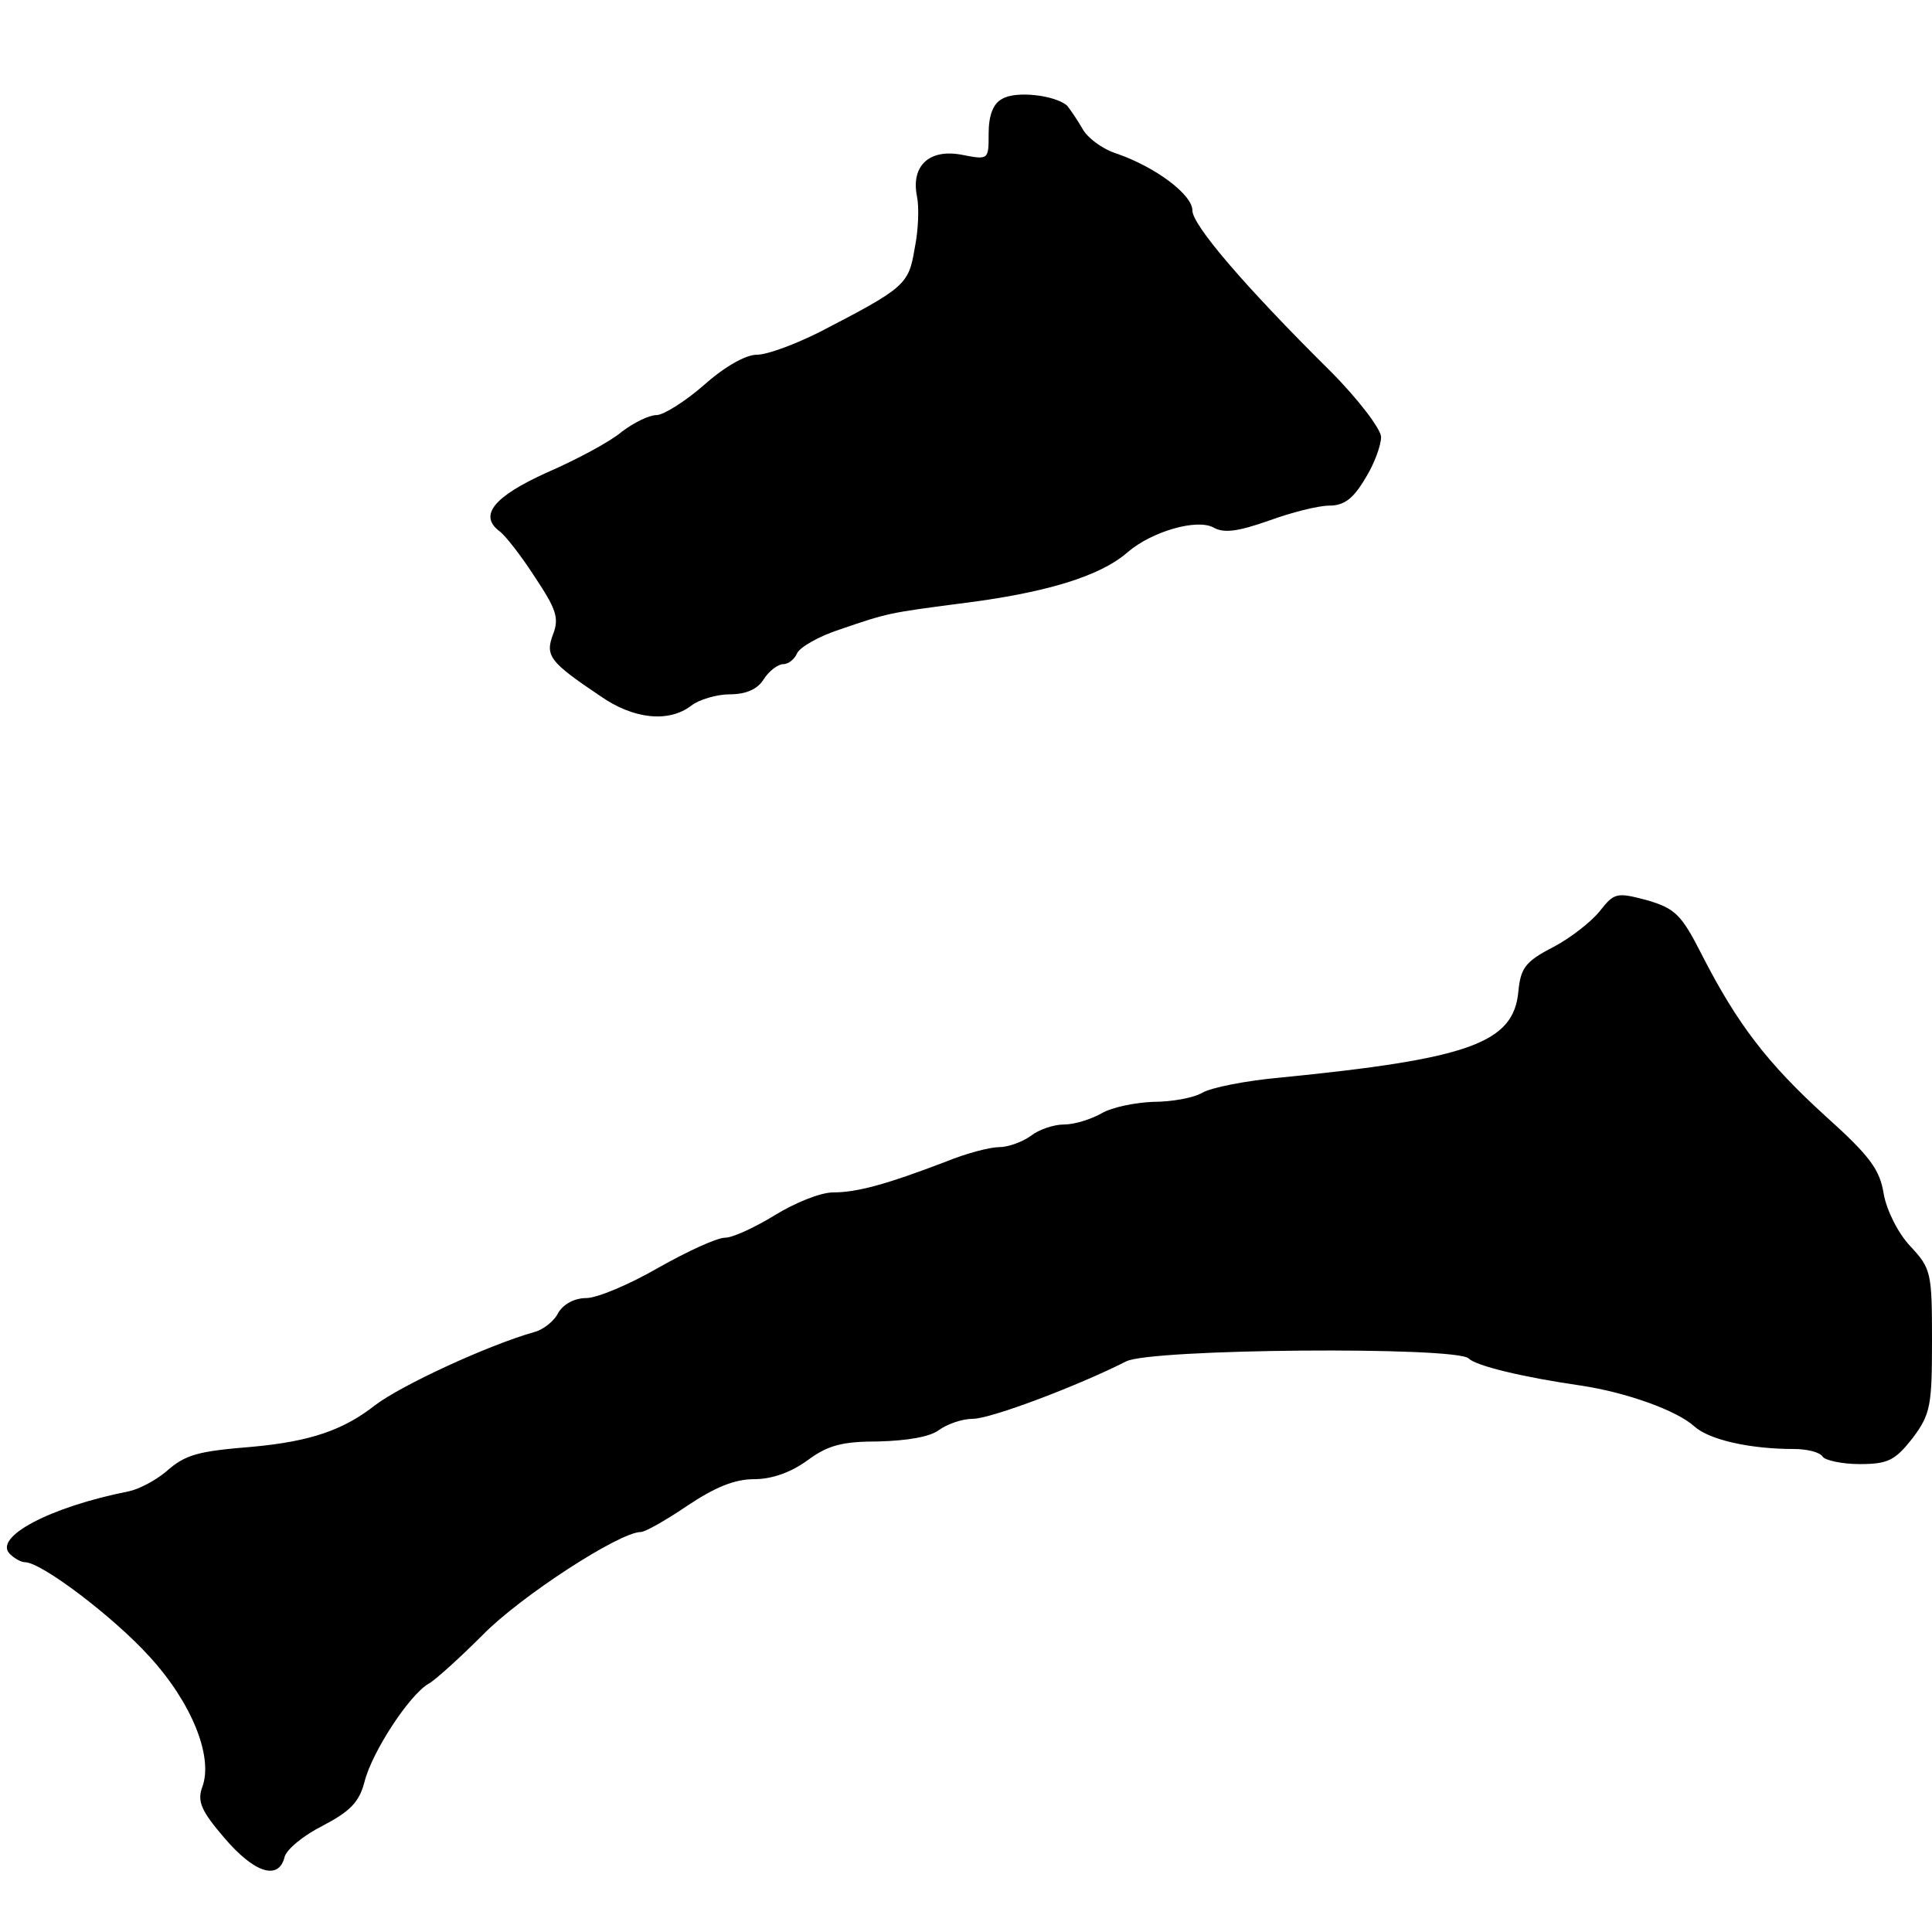
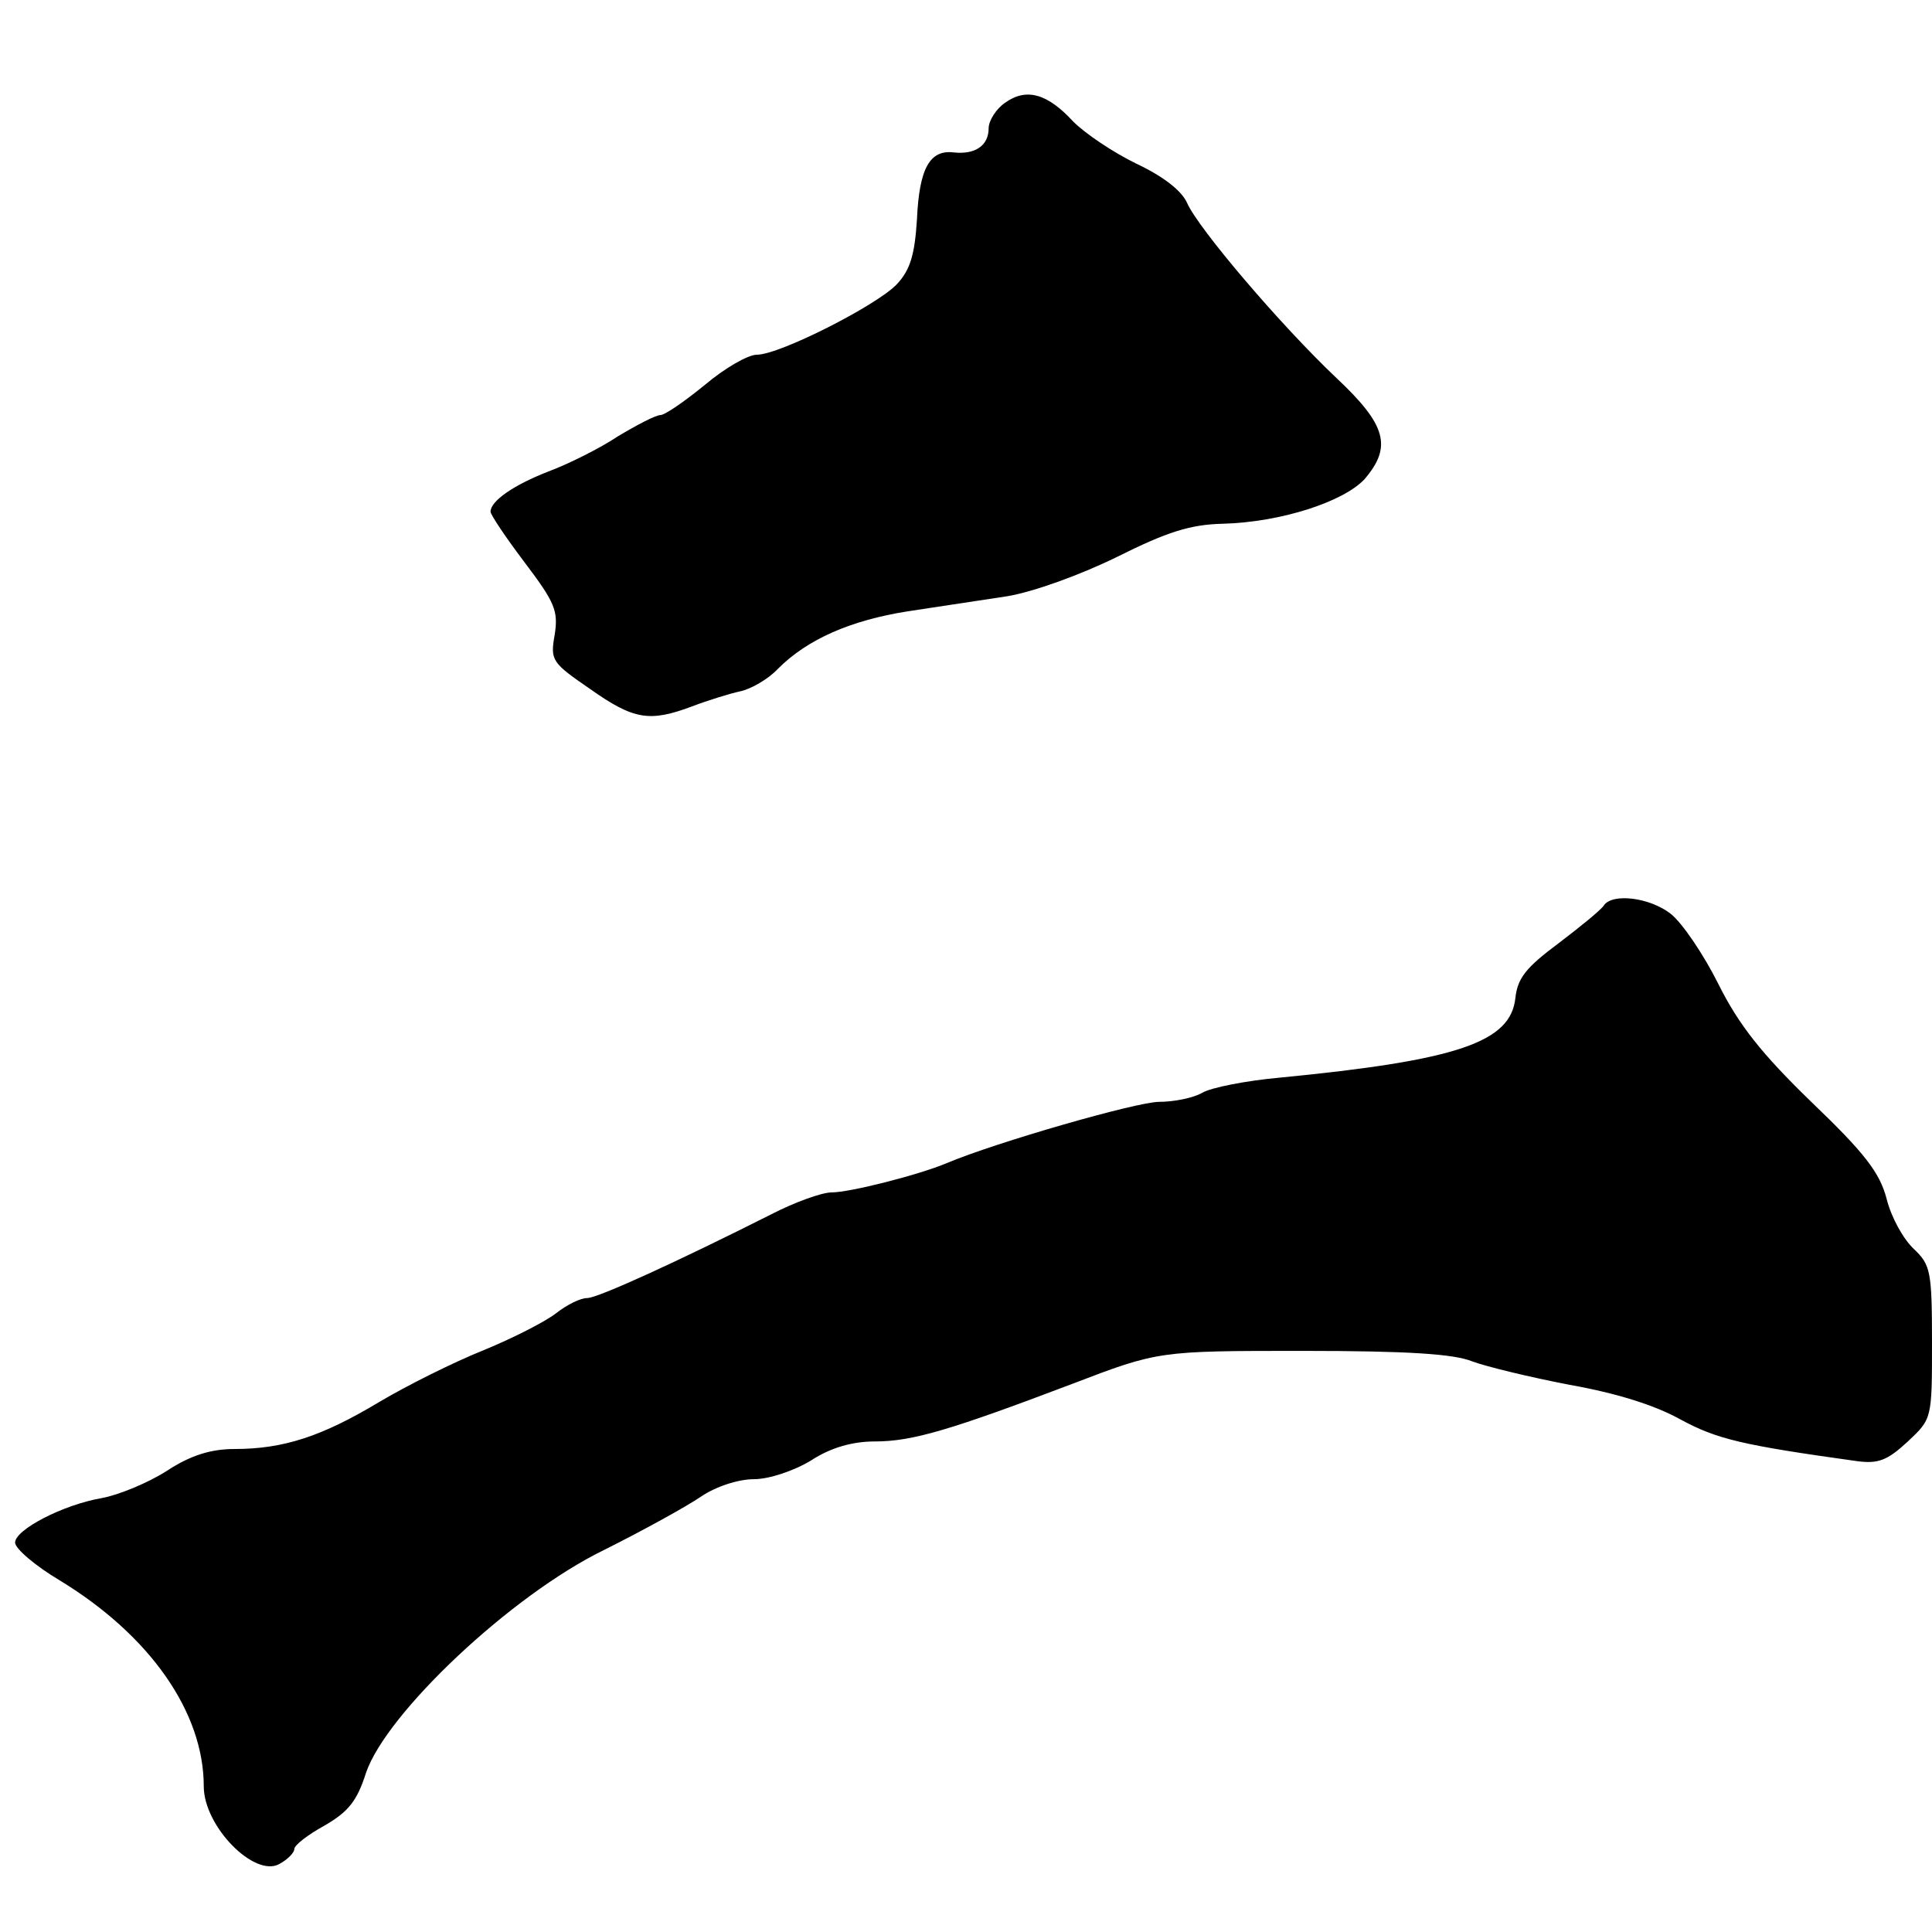
<svg xmlns="http://www.w3.org/2000/svg" version="1.0" width="256pt" height="256pt" viewBox="0 0 256 256" preserveAspectRatio="xMidYMid meet">
  <g transform="translate(0,256) scale(0.1,-0.1)" fill="#000000" stroke="none">
-     <path d="M1328 2429 c-12 -6 -18 -22 -18 -46 0 -35 0 -35 -36 -28 -43 8 -67 -15 -59 -55 3 -14 2 -45 -3 -69 -8 -48 -12 -52 -126 -111 -32 -16 -69 -30 -83 -30 -15 0 -43 -16 -70 -40 -25 -22 -54 -40 -63 -40 -10 0 -30 -10 -46 -22 -15 -13 -60 -37 -99 -54 -71 -32 -91 -57 -63 -78 8 -6 29 -33 47 -61 28 -42 32 -54 24 -75 -11 -29 -5 -37 62 -82 44 -31 91 -36 121 -13 10 8 34 15 51 15 22 0 37 7 45 20 7 11 19 20 26 20 7 0 15 7 18 14 3 8 29 23 57 32 64 22 66 22 157 34 114 14 188 36 225 69 32 27 91 44 113 32 14 -8 33 -5 73 9 30 11 66 20 80 20 20 0 32 9 48 36 12 19 21 44 21 55 0 10 -30 50 -67 87 -115 114 -183 194 -183 213 0 21 -48 57 -99 75 -20 6 -41 22 -47 34 -7 12 -16 25 -20 30 -16 14 -68 20 -86 9z" />
-     <path d="M2120 1353 c-11 -14 -39 -36 -62 -48 -37 -19 -43 -28 -46 -58 -6 -69 -64 -90 -317 -115 -44 -4 -90 -13 -102 -20 -12 -7 -41 -12 -65 -12 -24 -1 -54 -7 -68 -15 -14 -8 -36 -15 -50 -15 -14 0 -34 -7 -44 -15 -11 -8 -30 -15 -42 -15 -12 0 -43 -8 -70 -19 -81 -31 -119 -41 -150 -41 -17 0 -51 -14 -77 -30 -26 -16 -56 -30 -66 -30 -11 0 -50 -18 -89 -40 -38 -22 -81 -40 -95 -40 -16 0 -30 -8 -37 -19 -5 -11 -20 -23 -32 -26 -63 -18 -177 -71 -211 -97 -42 -33 -86 -48 -162 -55 -73 -6 -89 -10 -115 -33 -13 -11 -35 -23 -49 -26 -106 -21 -180 -61 -158 -83 6 -6 15 -11 20 -11 22 0 118 -73 165 -125 56 -61 85 -133 70 -173 -7 -19 -1 -32 29 -67 40 -47 72 -57 80 -26 2 10 25 29 51 42 36 19 48 31 55 58 10 40 60 116 85 130 9 5 42 35 72 65 50 51 181 136 209 136 6 0 34 16 62 35 36 24 62 35 88 35 24 0 49 9 71 25 27 20 46 25 94 25 38 1 68 6 80 15 11 8 31 15 45 15 24 0 140 44 203 76 32 17 438 20 454 4 10 -10 73 -25 149 -36 60 -9 127 -33 150 -54 20 -18 74 -30 132 -30 17 0 34 -4 38 -10 3 -5 26 -10 49 -10 38 0 47 5 70 34 24 32 26 43 26 129 0 91 -1 96 -29 126 -16 17 -31 47 -35 69 -5 32 -18 50 -77 103 -77 70 -117 122 -164 214 -27 53 -35 61 -72 72 -41 11 -44 10 -63 -14z" />
+     <path d="M1332 2424 c-12 -8 -22 -24 -22 -34 0 -23 -18 -35 -46 -32 -32 4 -46 -21 -49 -89 -3 -47 -9 -67 -27 -86 -27 -28 -155 -93 -185 -93 -12 0 -43 -18 -69 -40 -27 -22 -53 -40 -59 -40 -6 0 -31 -13 -56 -28 -24 -16 -66 -37 -93 -47 -46 -18 -76 -39 -76 -53 0 -4 20 -34 45 -67 40 -53 45 -64 40 -96 -6 -34 -4 -37 47 -72 58 -41 79 -44 135 -23 21 8 50 17 64 20 14 3 37 16 50 30 39 39 96 64 172 76 40 6 99 15 132 20 35 6 96 28 145 52 66 33 97 43 140 44 77 2 160 29 188 59 37 43 29 72 -37 134 -74 70 -183 198 -198 232 -7 16 -31 35 -67 52 -31 15 -68 40 -84 56 -34 37 -62 45 -90 25z" />
+     <path d="M2125 1360 c-4 -6 -31 -28 -60 -50 -43 -32 -54 -46 -57 -72 -6 -59 -76 -83 -313 -106 -44 -4 -90 -13 -102 -20 -12 -7 -38 -12 -57 -12 -30 0 -217 -54 -281 -81 -38 -16 -129 -39 -153 -39 -13 0 -49 -13 -80 -29 -125 -63 -230 -111 -244 -111 -9 0 -27 -9 -41 -20 -14 -11 -57 -33 -96 -49 -40 -16 -102 -47 -139 -69 -75 -45 -126 -62 -191 -62 -31 0 -58 -8 -90 -29 -25 -16 -64 -32 -86 -36 -52 -9 -115 -42 -115 -59 0 -8 27 -31 59 -50 120 -73 191 -175 191 -273 0 -53 67 -121 100 -103 11 6 20 15 20 20 0 5 18 19 40 31 31 18 43 32 55 70 27 79 192 235 315 295 52 26 110 58 129 71 19 13 49 23 70 23 20 0 53 11 76 25 26 17 55 25 84 25 50 0 100 15 261 76 115 44 115 44 306 44 139 0 201 -4 225 -14 19 -7 77 -21 129 -31 62 -11 113 -27 147 -46 48 -26 82 -34 233 -55 29 -4 41 1 68 26 32 30 32 30 32 131 0 95 -2 103 -24 124 -14 13 -30 42 -36 66 -9 35 -29 61 -100 129 -66 64 -96 102 -123 156 -20 40 -48 81 -63 93 -28 22 -78 28 -89 11z" />
  </g>
</svg>
